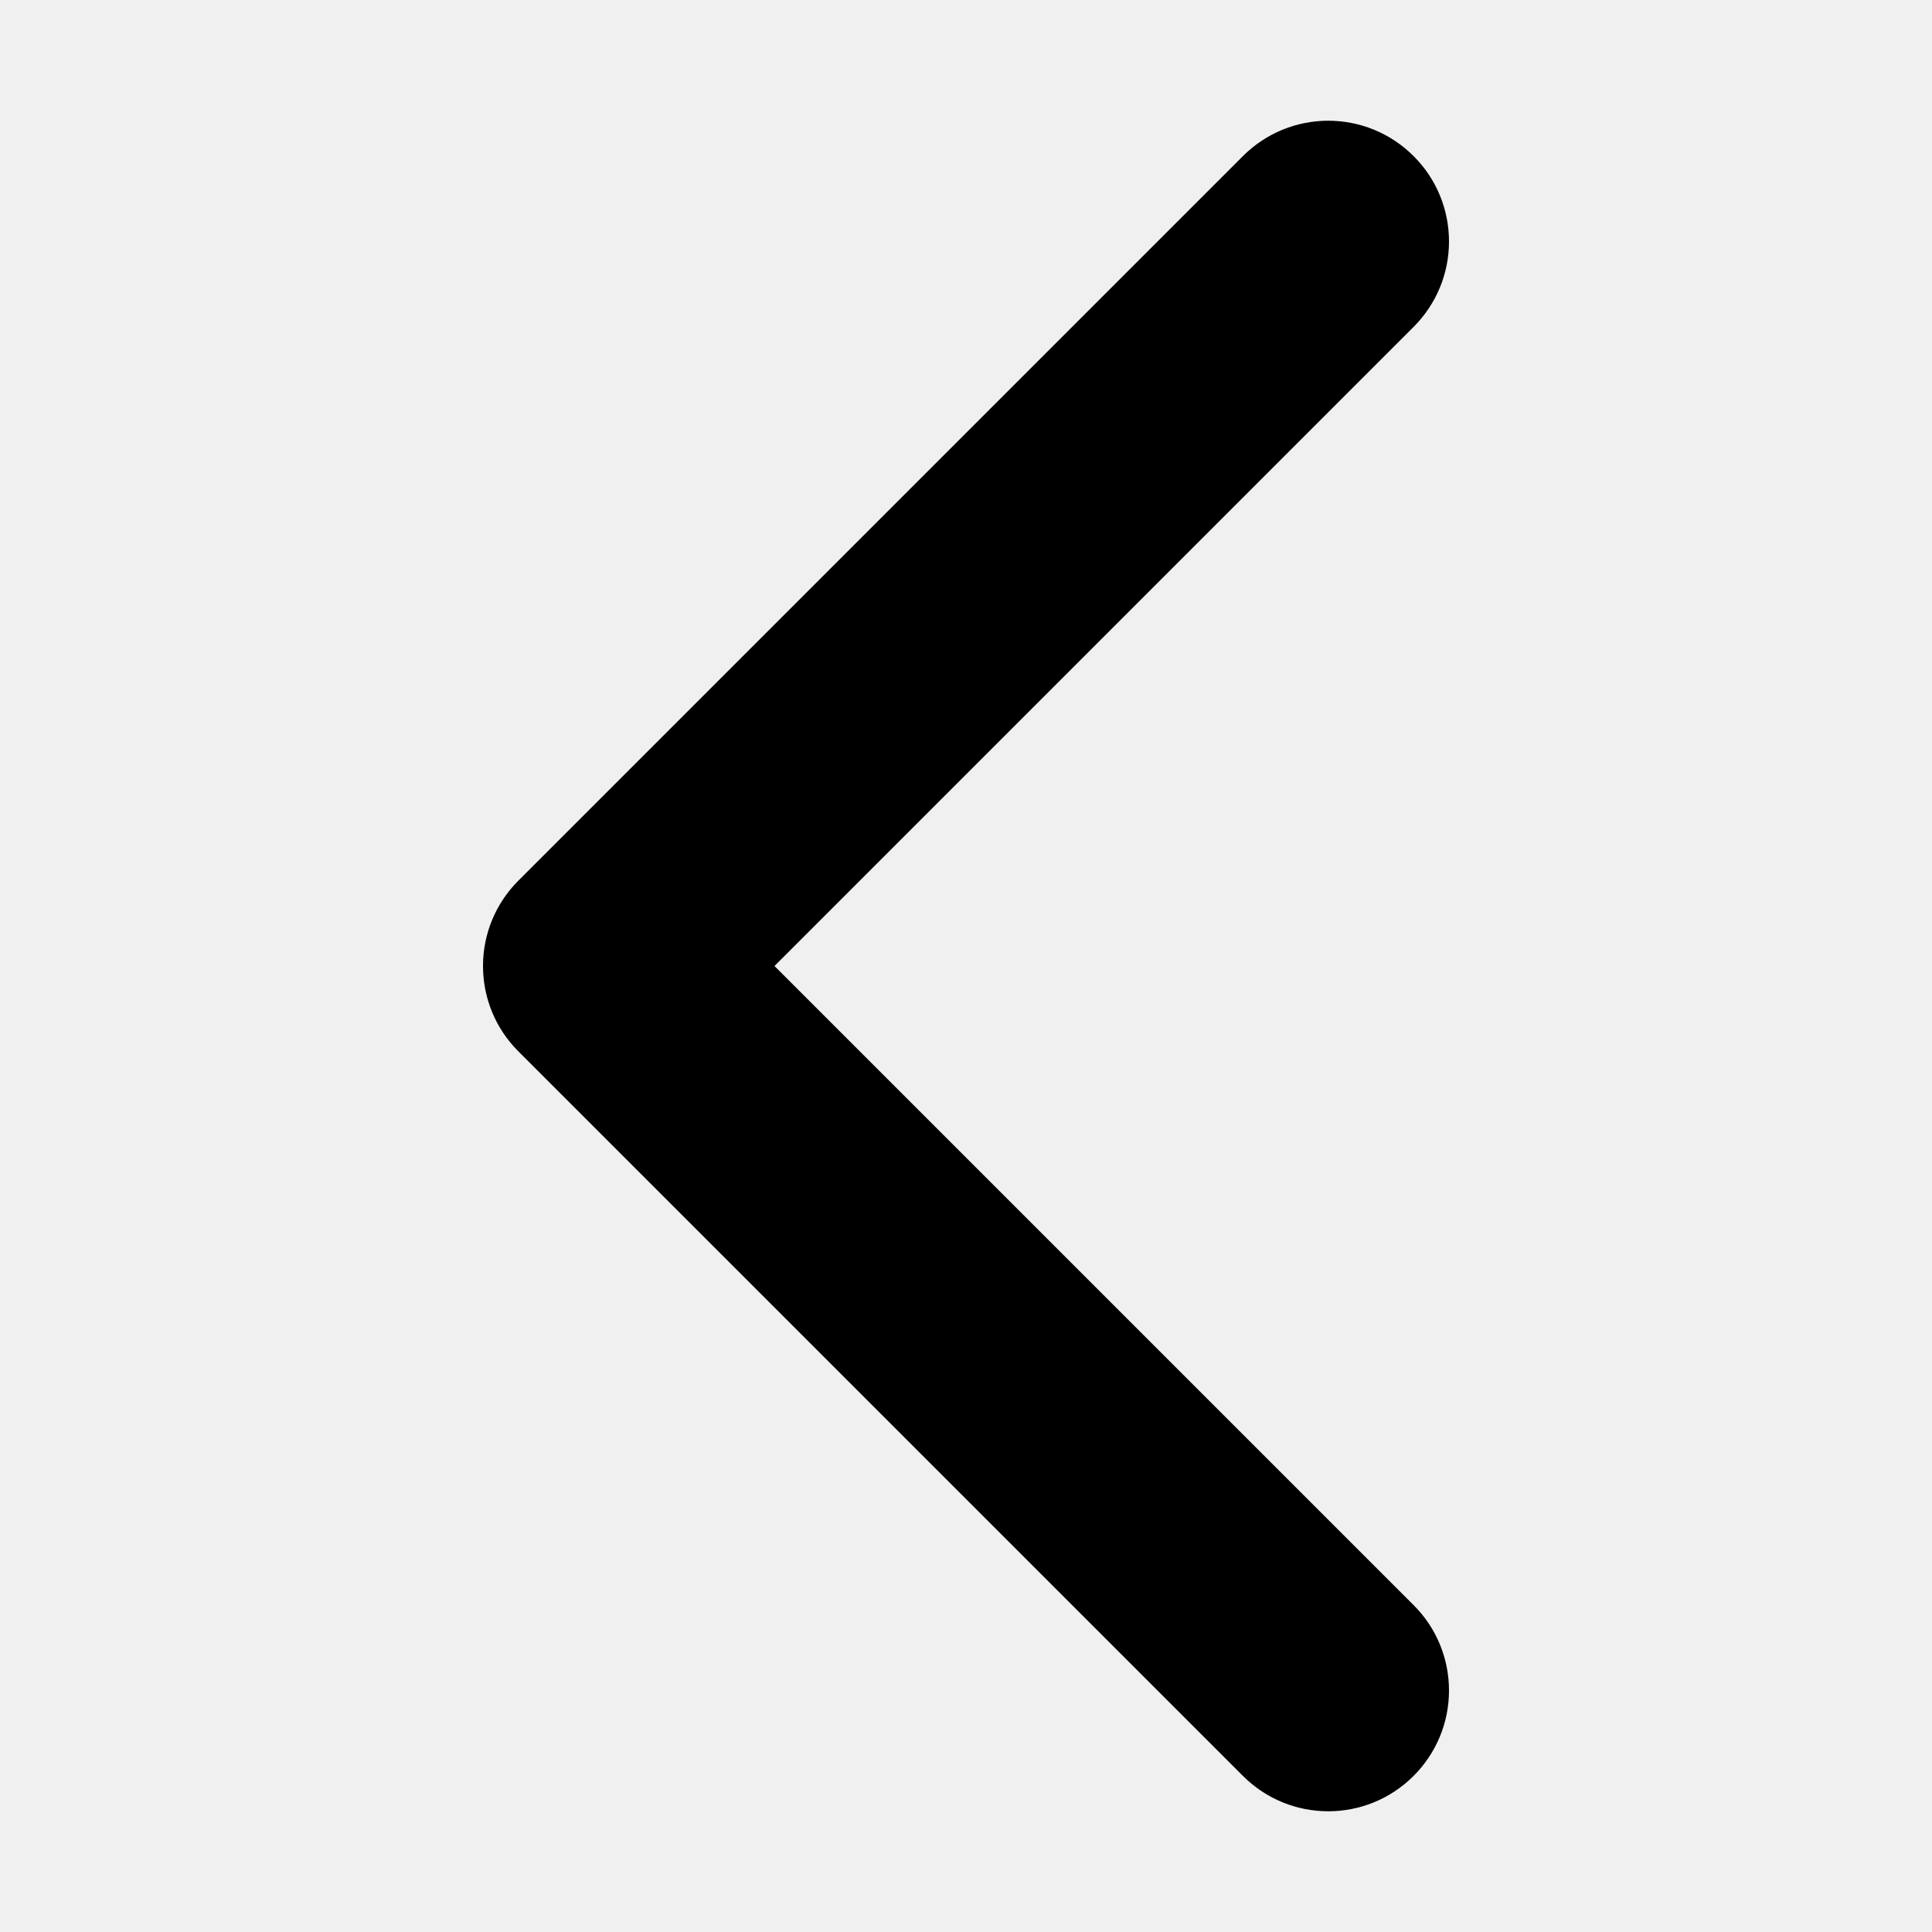
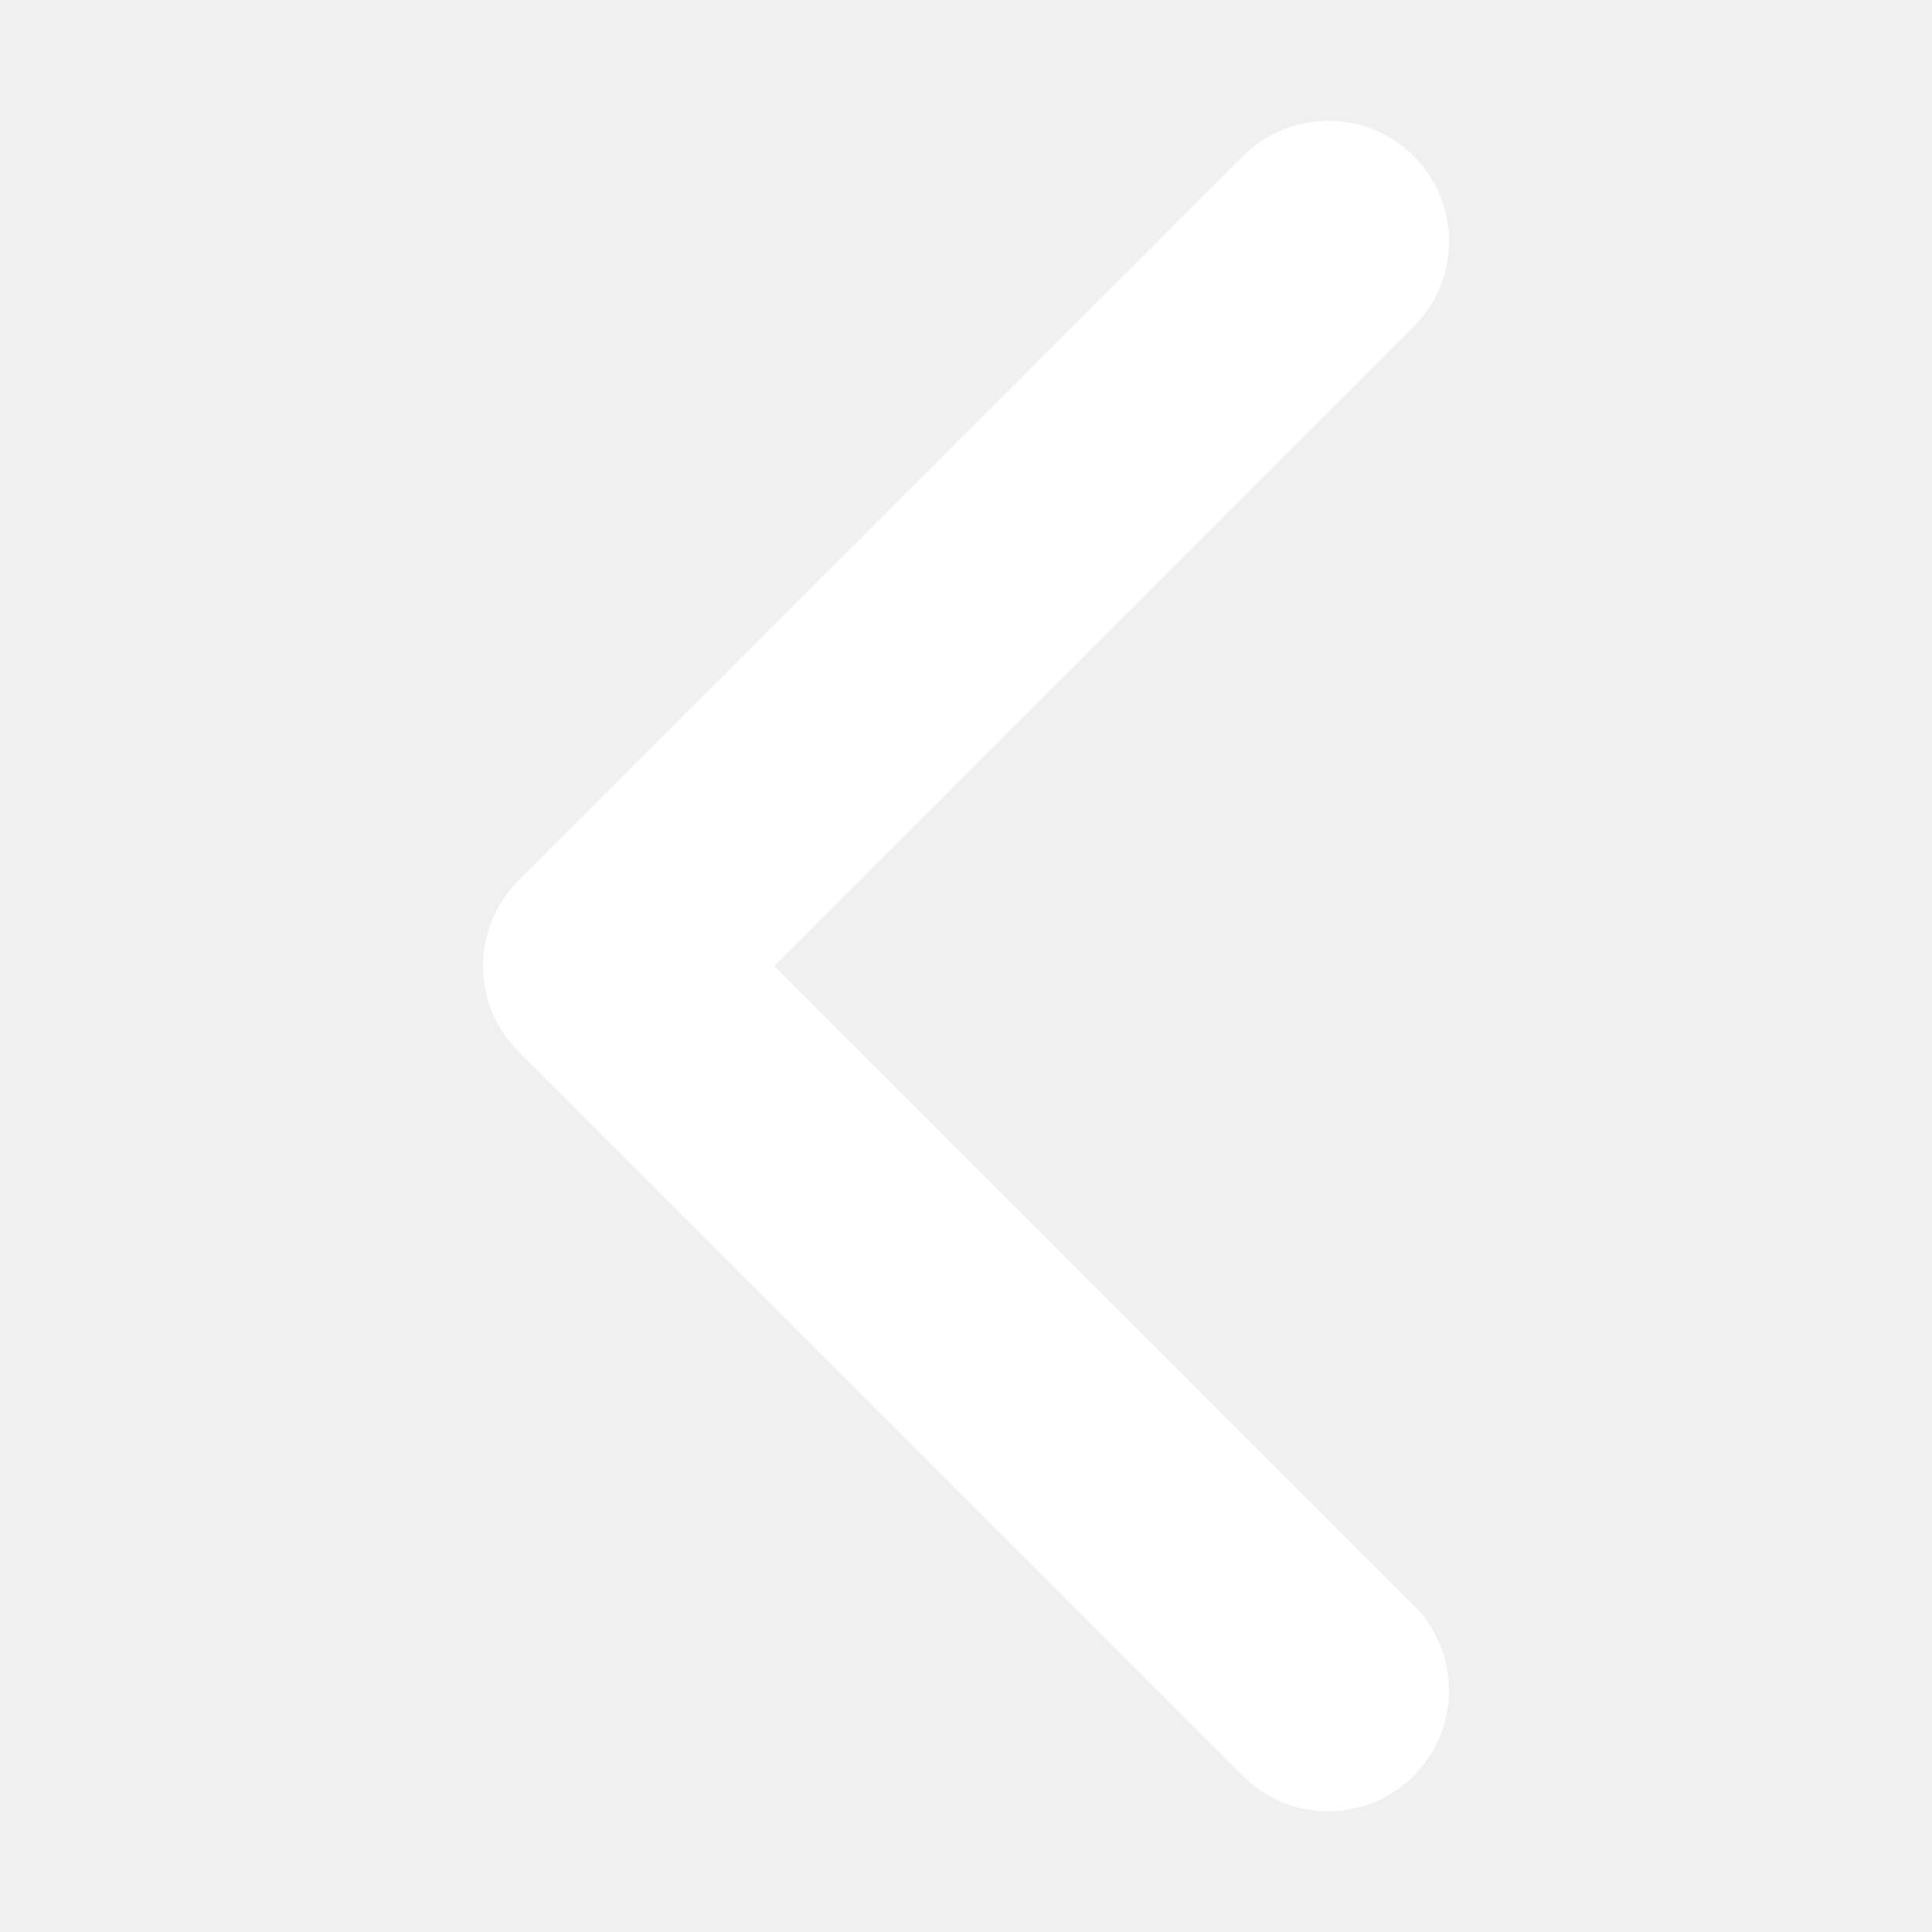
<svg xmlns="http://www.w3.org/2000/svg" height="16px" viewBox="0 0 16 16" width="16px" version="1.1" id="svg4">
  <defs id="defs8" />
-   <path d="m 12 2 c 0 -0.266 -0.105 -0.52 -0.293 -0.707 c -0.391 -0.391 -1.023 -0.391 -1.414 0 l -6 6 c -0.188 0.188 -0.293 0.441 -0.293 0.707 s 0.105 0.52 0.293 0.707 l 6 6 c 0.391 0.391 1.023 0.391 1.414 0 c 0.188 -0.188 0.293 -0.441 0.293 -0.707 s -0.105 -0.52 -0.293 -0.707 l -5.293 -5.293 l 5.293 -5.293 c 0.188 -0.188 0.293 -0.441 0.293 -0.707 z m 0 0" fill="#000" id="path2" />
+   <path d="m 12 2 c 0 -0.266 -0.105 -0.52 -0.293 -0.707 c -0.391 -0.391 -1.023 -0.391 -1.414 0 l -6 6 c -0.188 0.188 -0.293 0.441 -0.293 0.707 s 0.105 0.52 0.293 0.707 l 6 6 c 0.391 0.391 1.023 0.391 1.414 0 c 0.188 -0.188 0.293 -0.441 0.293 -0.707 s -0.105 -0.52 -0.293 -0.707 l -5.293 -5.293 l 5.293 -5.293 c 0.188 -0.188 0.293 -0.441 0.293 -0.707 z m 0 0" fill="#fff" id="path2" />
</svg>
